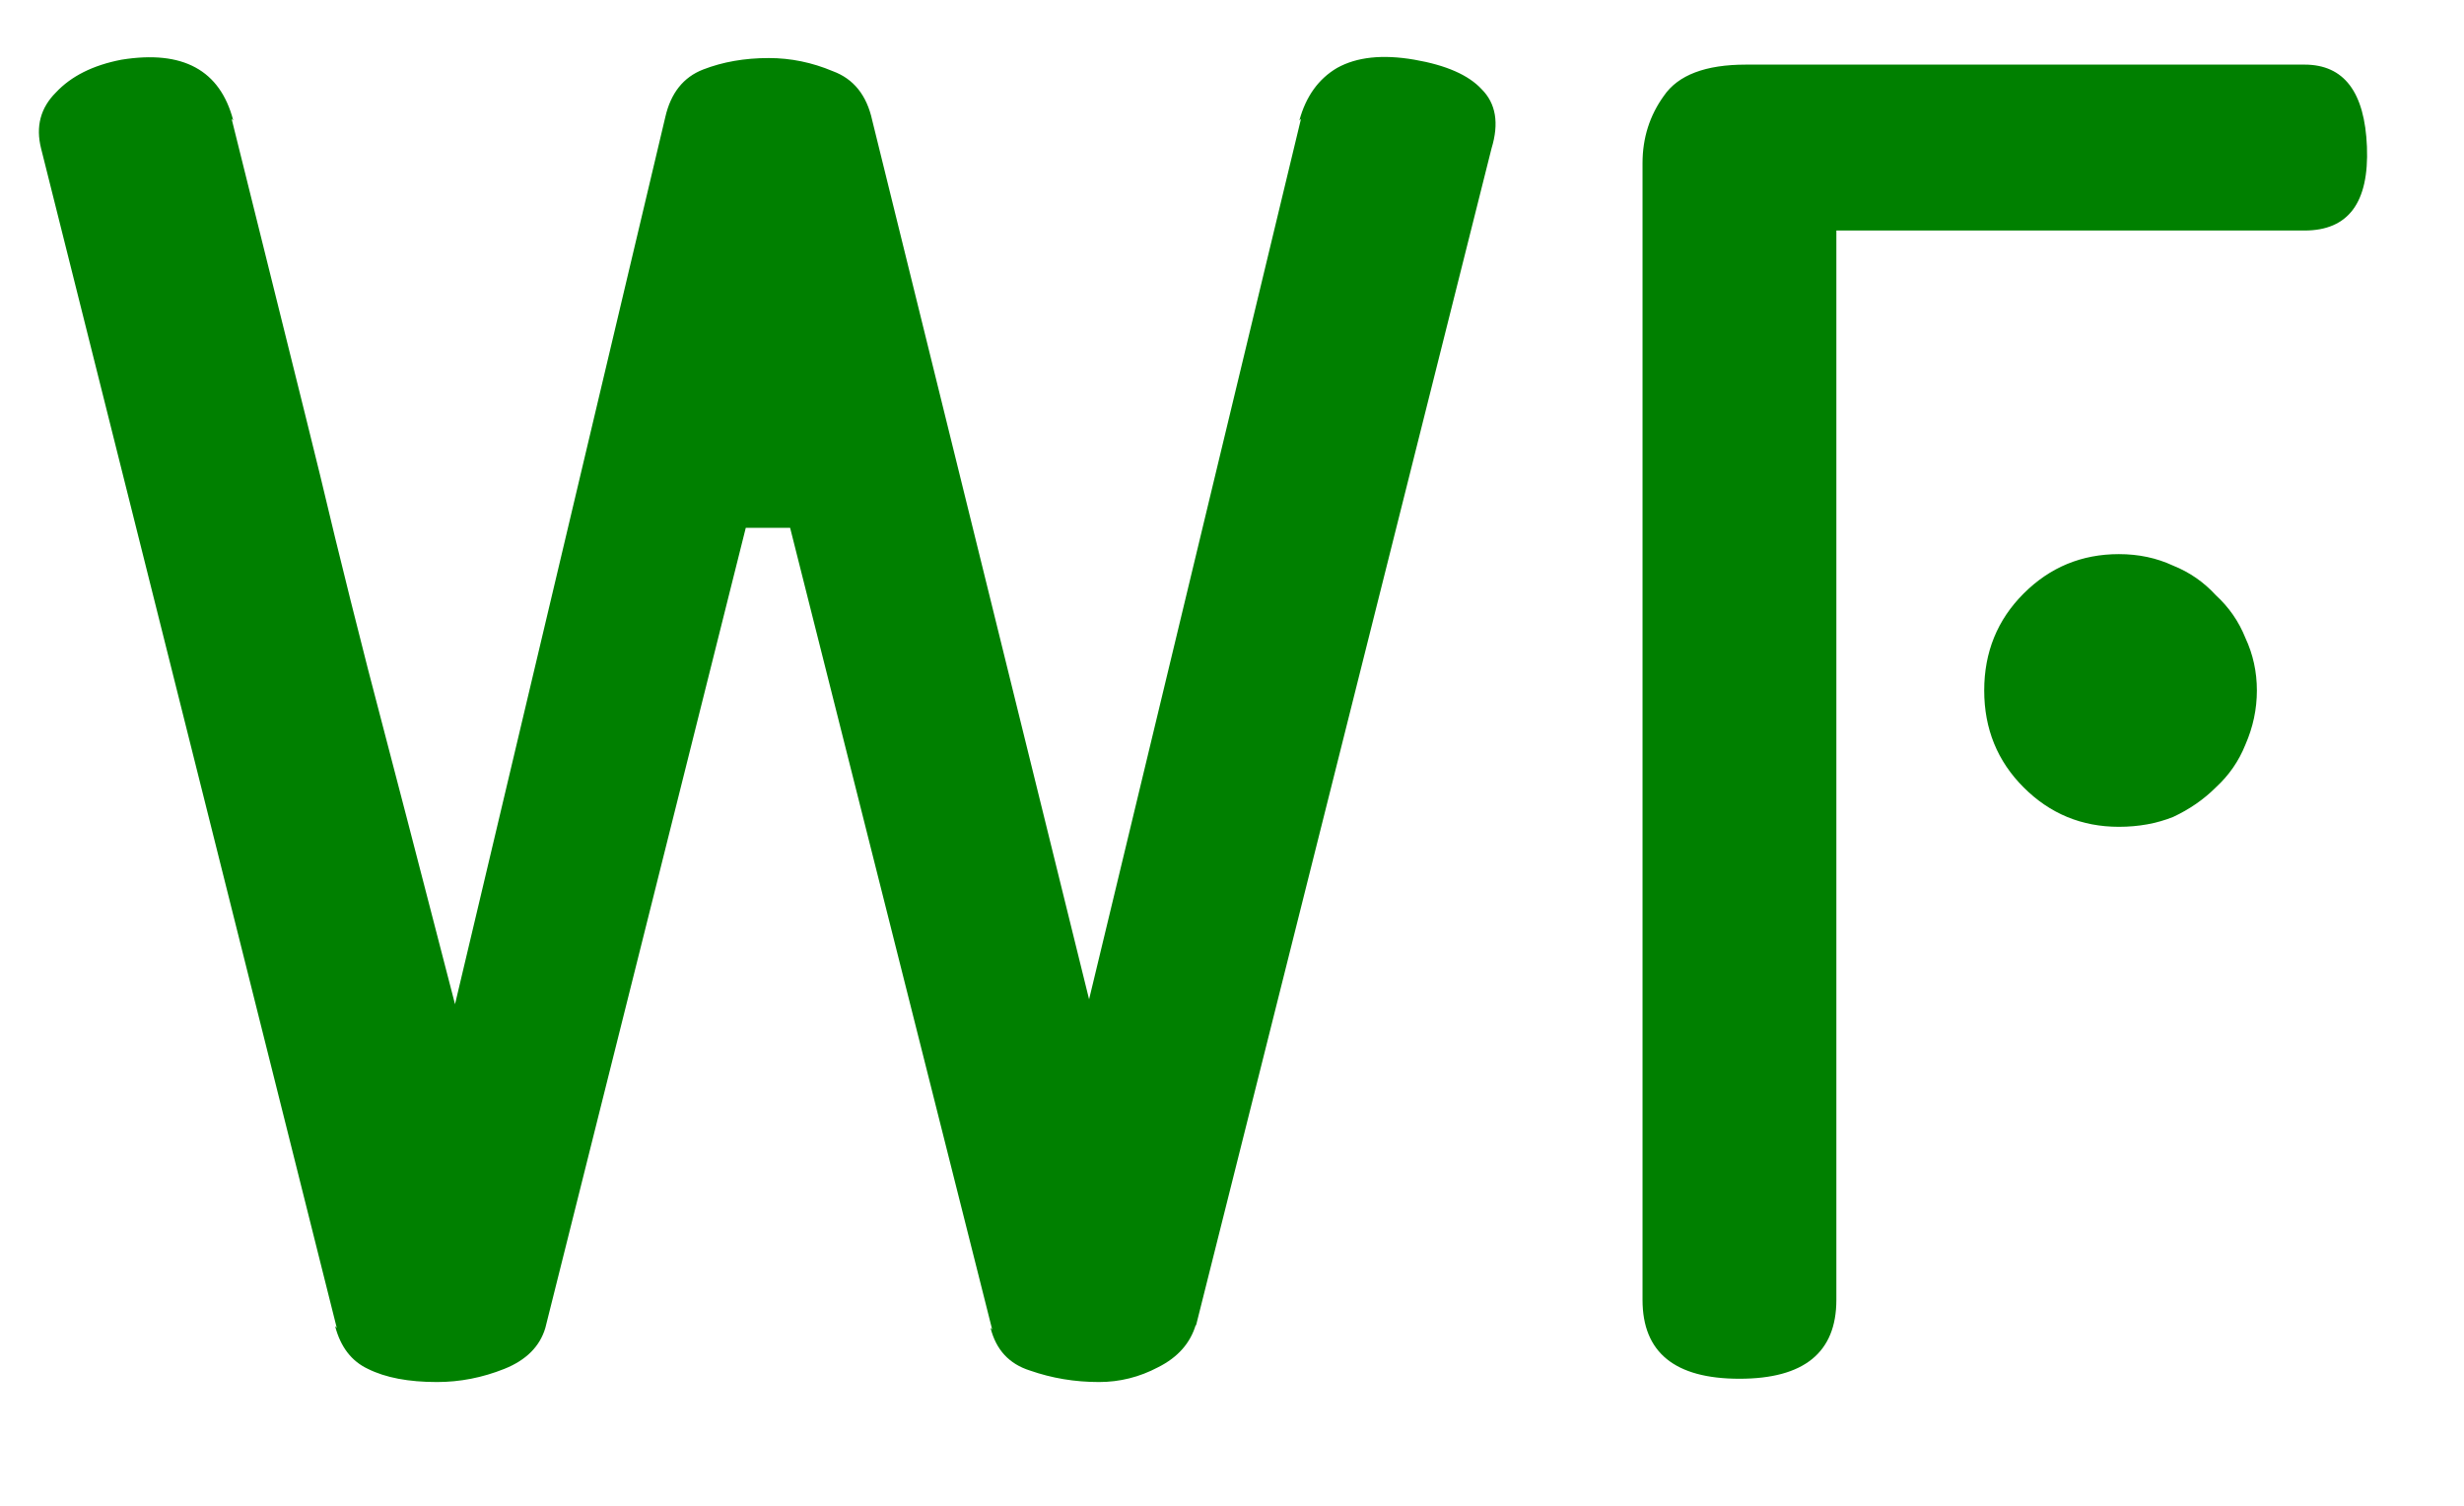
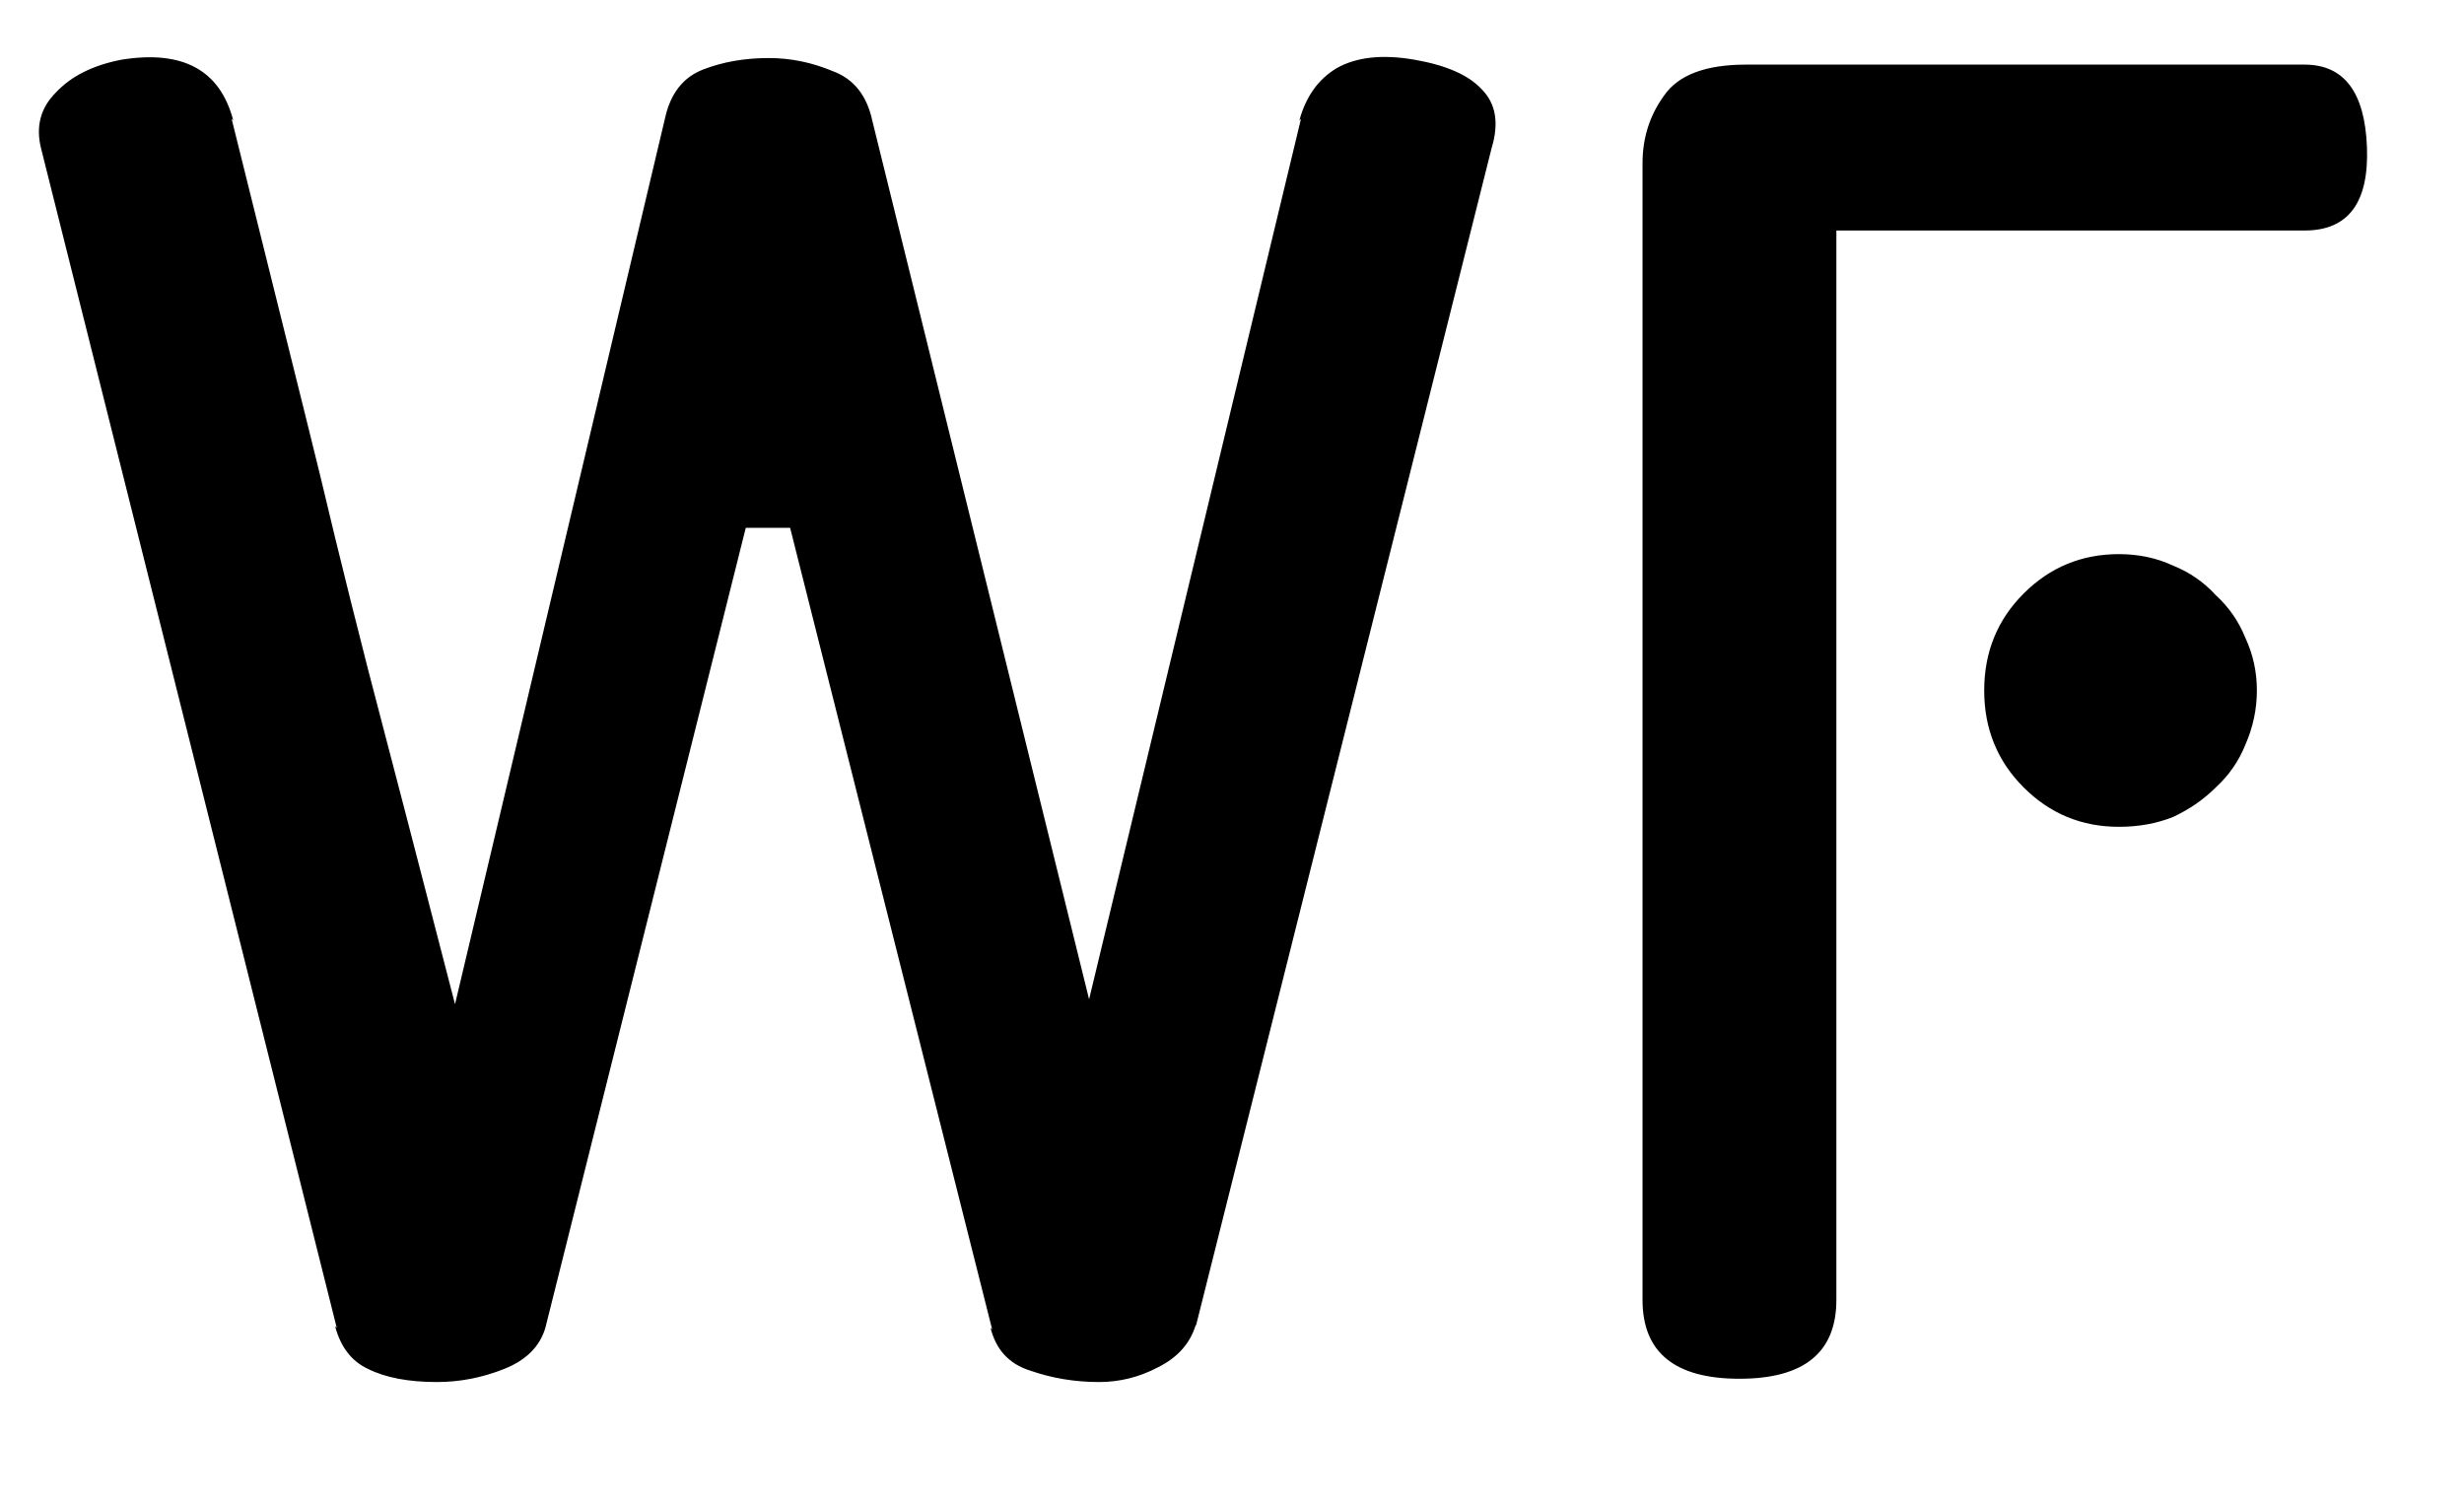
- <svg xmlns="http://www.w3.org/2000/svg" width="18" height="11" viewBox="0 0 18 11" fill="green">
+ <svg xmlns="http://www.w3.org/2000/svg" viewBox="0 0 18 11">
  <path d="M9.504 0.868L9.492 0.88C9.54 0.704 9.632 0.576 9.768 0.496C9.912 0.416 10.1 0.396 10.332 0.436C10.564 0.476 10.728 0.548 10.824 0.652C10.928 0.756 10.952 0.9 10.896 1.084L8.736 9.688V9.676C8.696 9.812 8.604 9.916 8.46 9.988C8.324 10.06 8.18 10.096 8.028 10.096C7.852 10.096 7.684 10.068 7.524 10.012C7.372 9.964 7.276 9.86 7.236 9.7L7.248 9.712L5.772 3.856H5.448L3.984 9.7C3.944 9.836 3.844 9.936 3.684 10C3.524 10.064 3.36 10.096 3.192 10.096C2.984 10.096 2.816 10.064 2.688 10C2.568 9.944 2.488 9.84 2.448 9.688L2.46 9.7L0.3 1.084C0.26 0.924 0.296 0.788 0.408 0.676C0.52 0.556 0.68 0.476 0.888 0.436C1.336 0.364 1.608 0.512 1.704 0.88L1.692 0.868L2.232 3.04C2.304 3.328 2.376 3.624 2.448 3.928C2.52 4.224 2.6 4.544 2.688 4.888C2.776 5.224 2.872 5.592 2.976 5.992C3.08 6.392 3.196 6.84 3.324 7.336L4.86 0.856C4.9 0.68 4.992 0.564 5.136 0.508C5.28 0.452 5.44 0.424 5.616 0.424C5.776 0.424 5.932 0.456 6.084 0.52C6.236 0.576 6.332 0.696 6.372 0.88L7.956 7.3L9.504 0.868ZM13.415 9.496C13.415 9.88 13.179 10.072 12.707 10.072C12.235 10.072 11.999 9.88 11.999 9.496V1.192C11.999 1.008 12.051 0.844 12.155 0.7C12.259 0.548 12.459 0.472 12.755 0.472H16.835C17.123 0.472 17.275 0.672 17.291 1.072C17.307 1.48 17.155 1.684 16.835 1.684H13.415V9.496ZM16.487 5.044C16.487 5.18 16.459 5.312 16.403 5.44C16.355 5.56 16.283 5.664 16.187 5.752C16.099 5.84 15.995 5.912 15.875 5.968C15.755 6.016 15.623 6.04 15.479 6.04C15.207 6.04 14.975 5.944 14.783 5.752C14.591 5.56 14.495 5.324 14.495 5.044C14.495 4.764 14.591 4.528 14.783 4.336C14.975 4.144 15.207 4.048 15.479 4.048C15.623 4.048 15.755 4.076 15.875 4.132C15.995 4.18 16.099 4.252 16.187 4.348C16.283 4.436 16.355 4.54 16.403 4.66C16.459 4.78 16.487 4.908 16.487 5.044Z" />
</svg>
